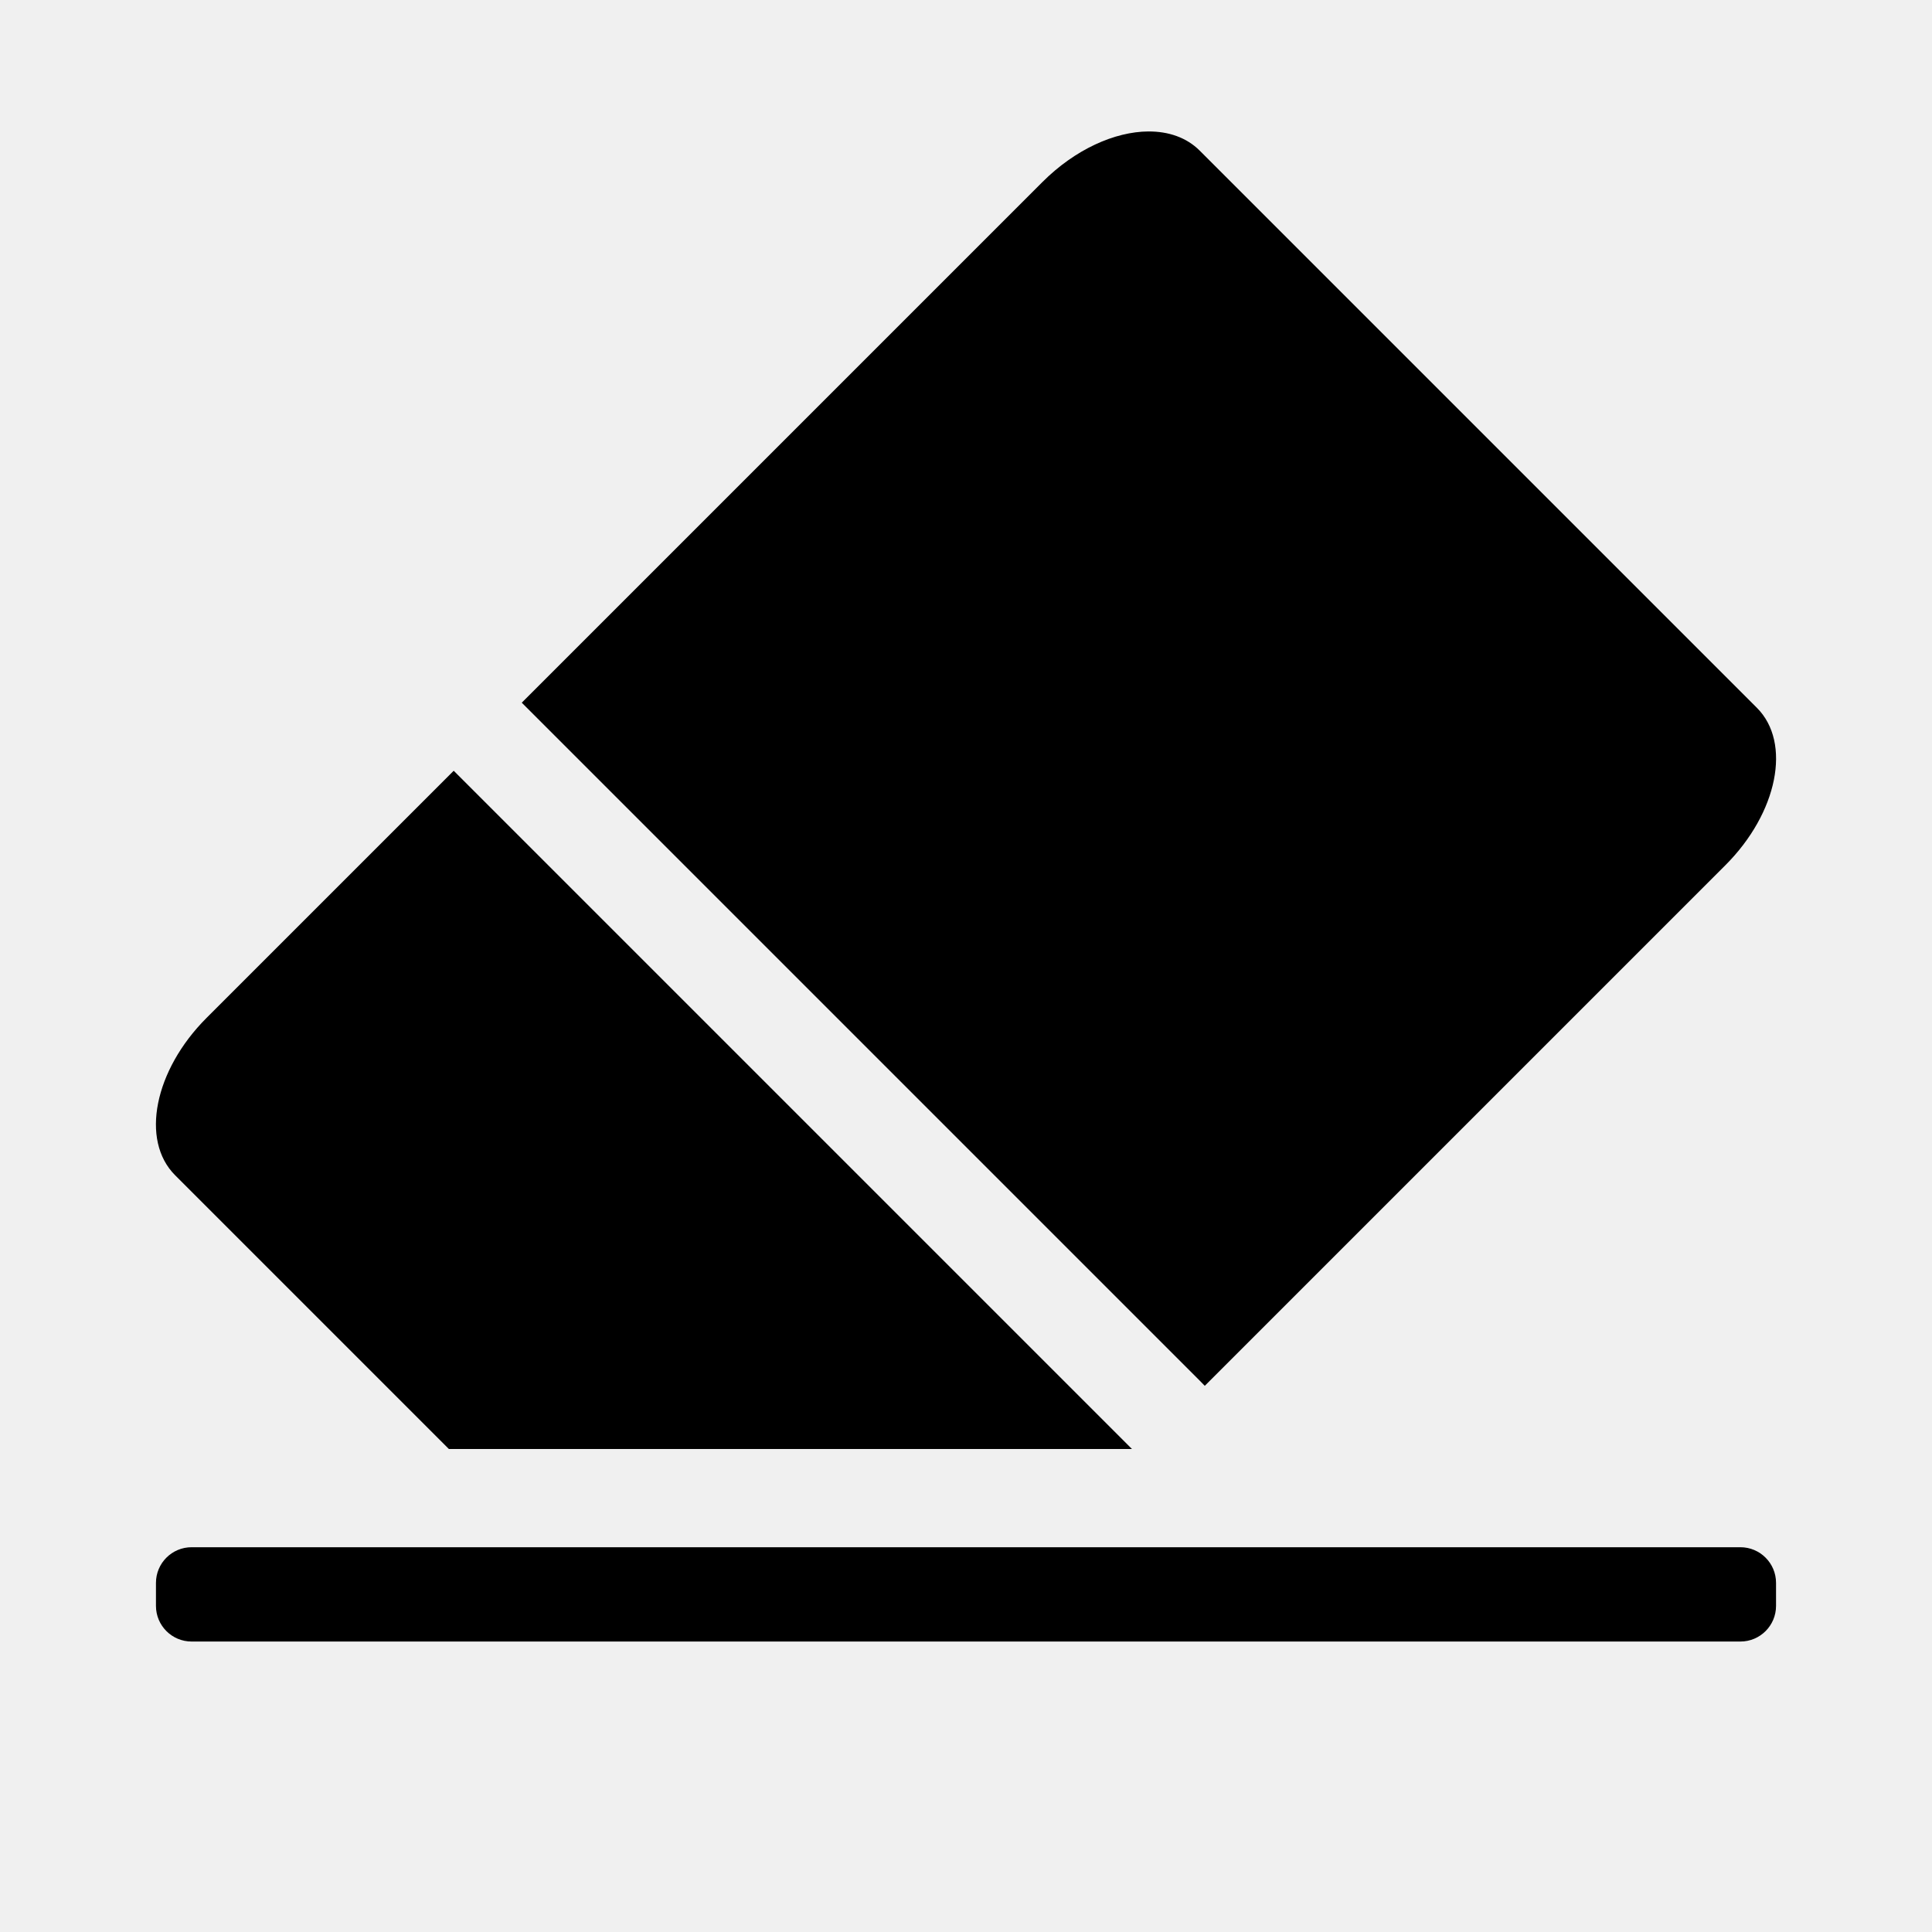
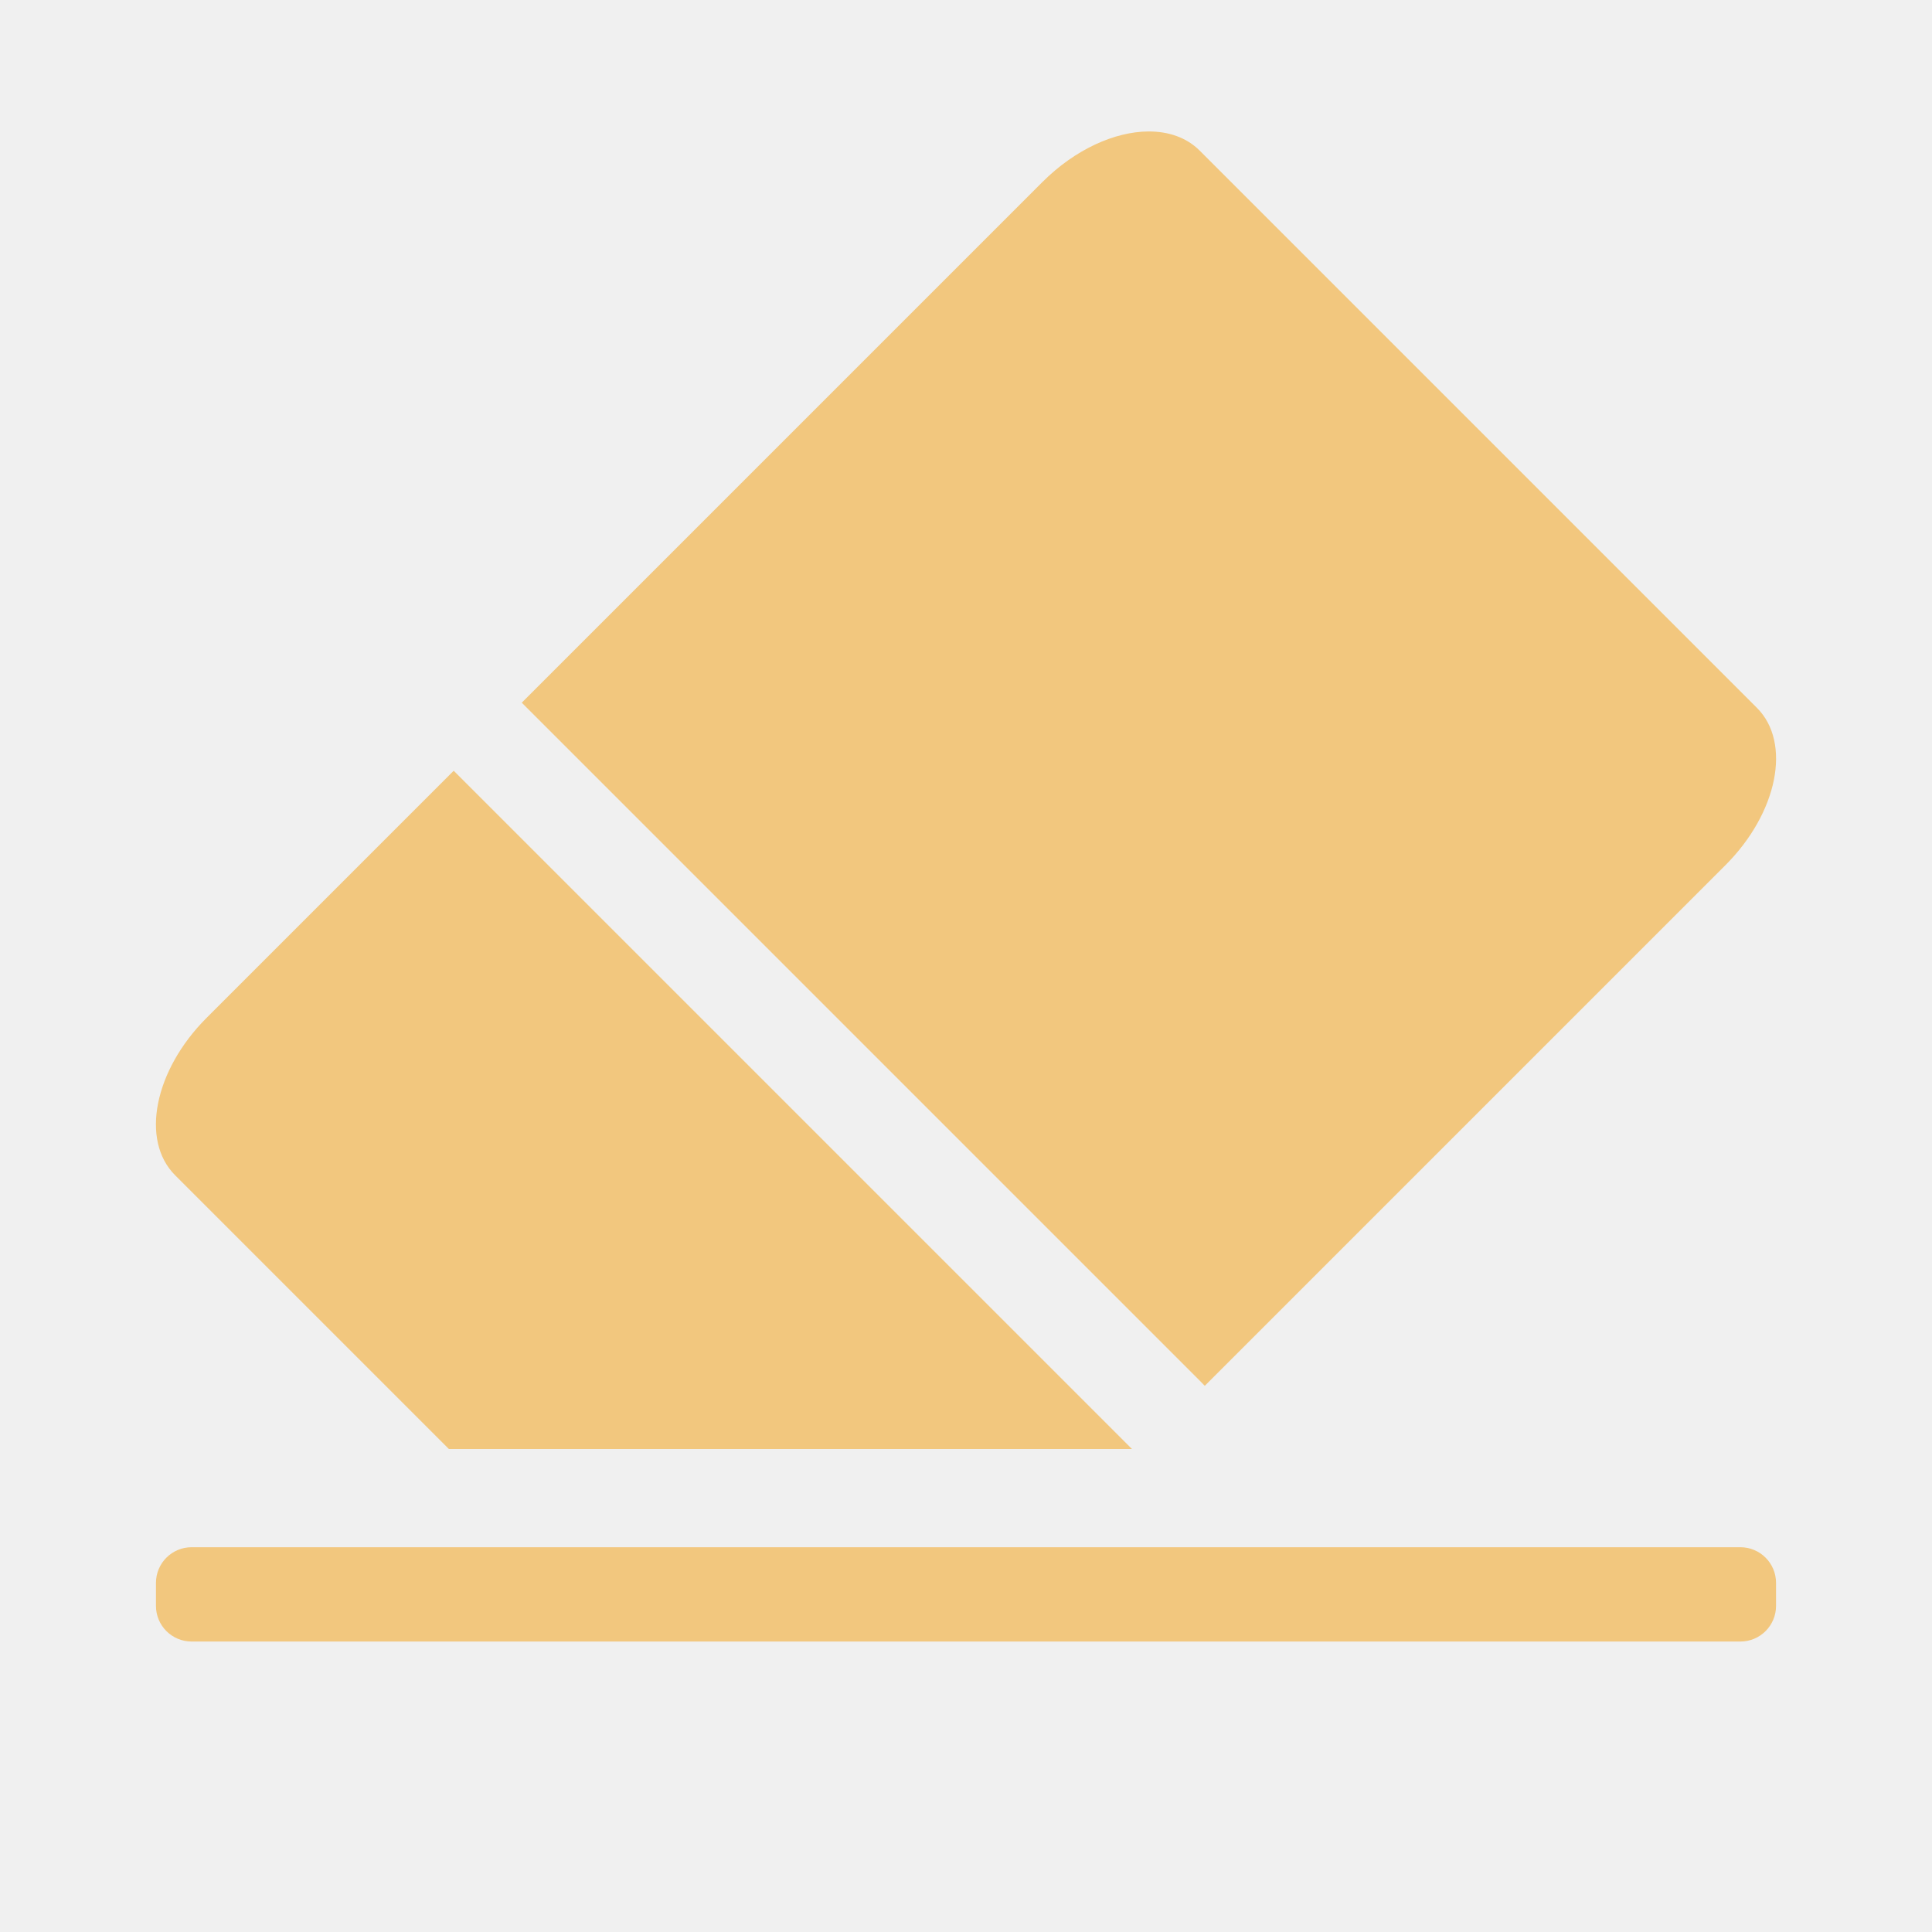
<svg xmlns="http://www.w3.org/2000/svg" width="270.933mm" height="270.933mm" viewBox="0 0 270.933 270.933" version="1.1" id="svg1" xml:space="preserve">
  <defs id="defs1" />
  <g id="layer1" transform="translate(3875.028,2753.416)">
-     <rect style="opacity:0;fill:#000000;stroke:#ffffff;stroke-width:0" id="rect1-8-2" width="270.933" height="270.933" x="-3875.028" y="-2753.415" />
-     <path id="path4-2-3" style="fill:#000000;stroke:#ffffff;stroke-width:0" d="m -3713.985,-2734.982 c -4.72,0.028 -10.281,2.514 -14.863,7.097 l -73.01,73.01 95.115,95.115 c 0.227,0.227 0.449,0.455 0.666,0.684 l 73.019,-73.019 c 7.332,-7.332 9.299,-17.168 4.412,-22.056 l -78.145,-78.144 c -1.833,-1.833 -4.362,-2.702 -7.193,-2.685 z m -97.418,89.653 -34.661,34.66 c -7.332,7.332 -9.299,17.169 -4.412,22.056 l 38.397,38.397 h 95.79 z" />
-     <rect style="fill:#000000;fill-opacity:1;stroke:#000000;stroke-width:0" id="rect10-3" width="227.191" height="13.226" x="-3853.157" y="-2536.442" rx="5" />
+     <rect style="opacity:0;fill:#f2c77e;stroke:#f7e7c8;stroke-width:0" id="rect1-8-2" width="270.933" height="270.933" x="-3875.028" y="-2753.415" />
+     <path id="path4-2-3" style="fill:#f2c77e;stroke:#f7e7c8;stroke-width:0" d="m -3713.985,-2734.982 c -4.72,0.028 -10.281,2.514 -14.863,7.097 l -73.01,73.01 95.115,95.115 c 0.227,0.227 0.449,0.455 0.666,0.684 l 73.019,-73.019 c 7.332,-7.332 9.299,-17.168 4.412,-22.056 l -78.145,-78.144 c -1.833,-1.833 -4.362,-2.702 -7.193,-2.685 z m -97.418,89.653 -34.661,34.66 c -7.332,7.332 -9.299,17.169 -4.412,22.056 l 38.397,38.397 h 95.79 z" />
+     <rect style="fill:#f2c77e;fill-opacity:1;stroke:#f2c77e;stroke-width:0" id="rect10-3" width="227.191" height="13.226" x="-3853.157" y="-2536.442" rx="5" />
  </g>
</svg>
